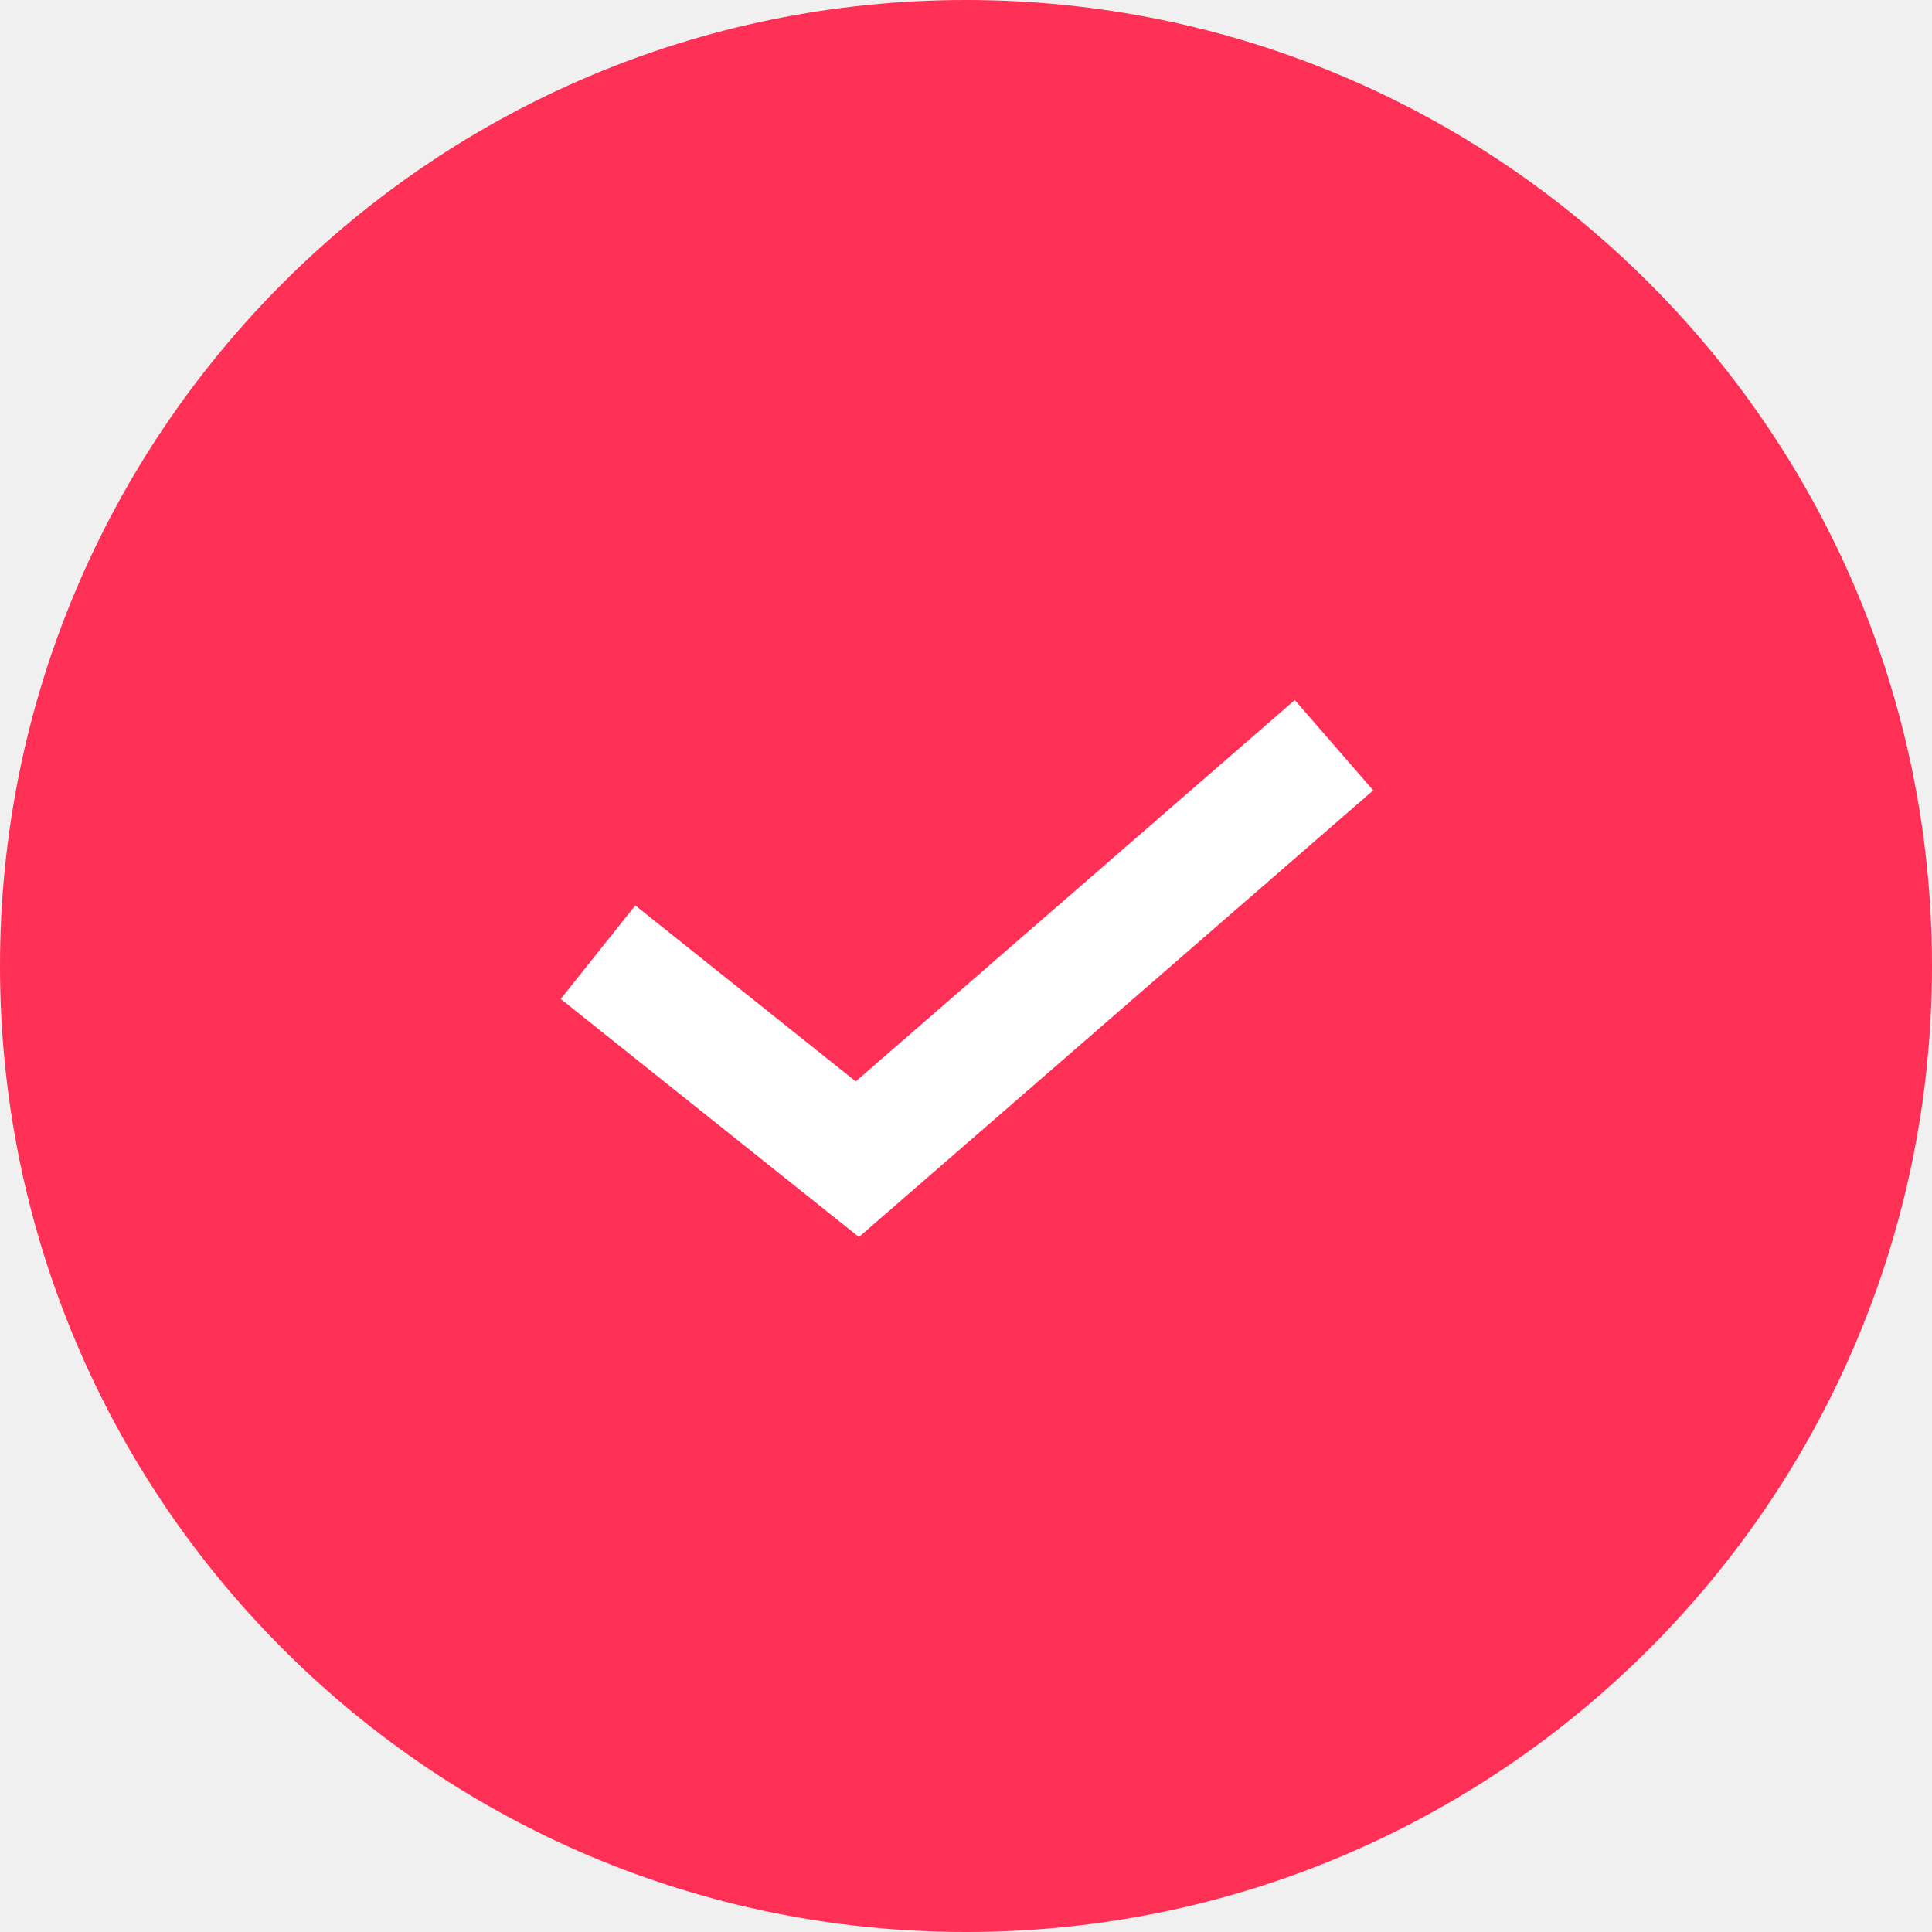
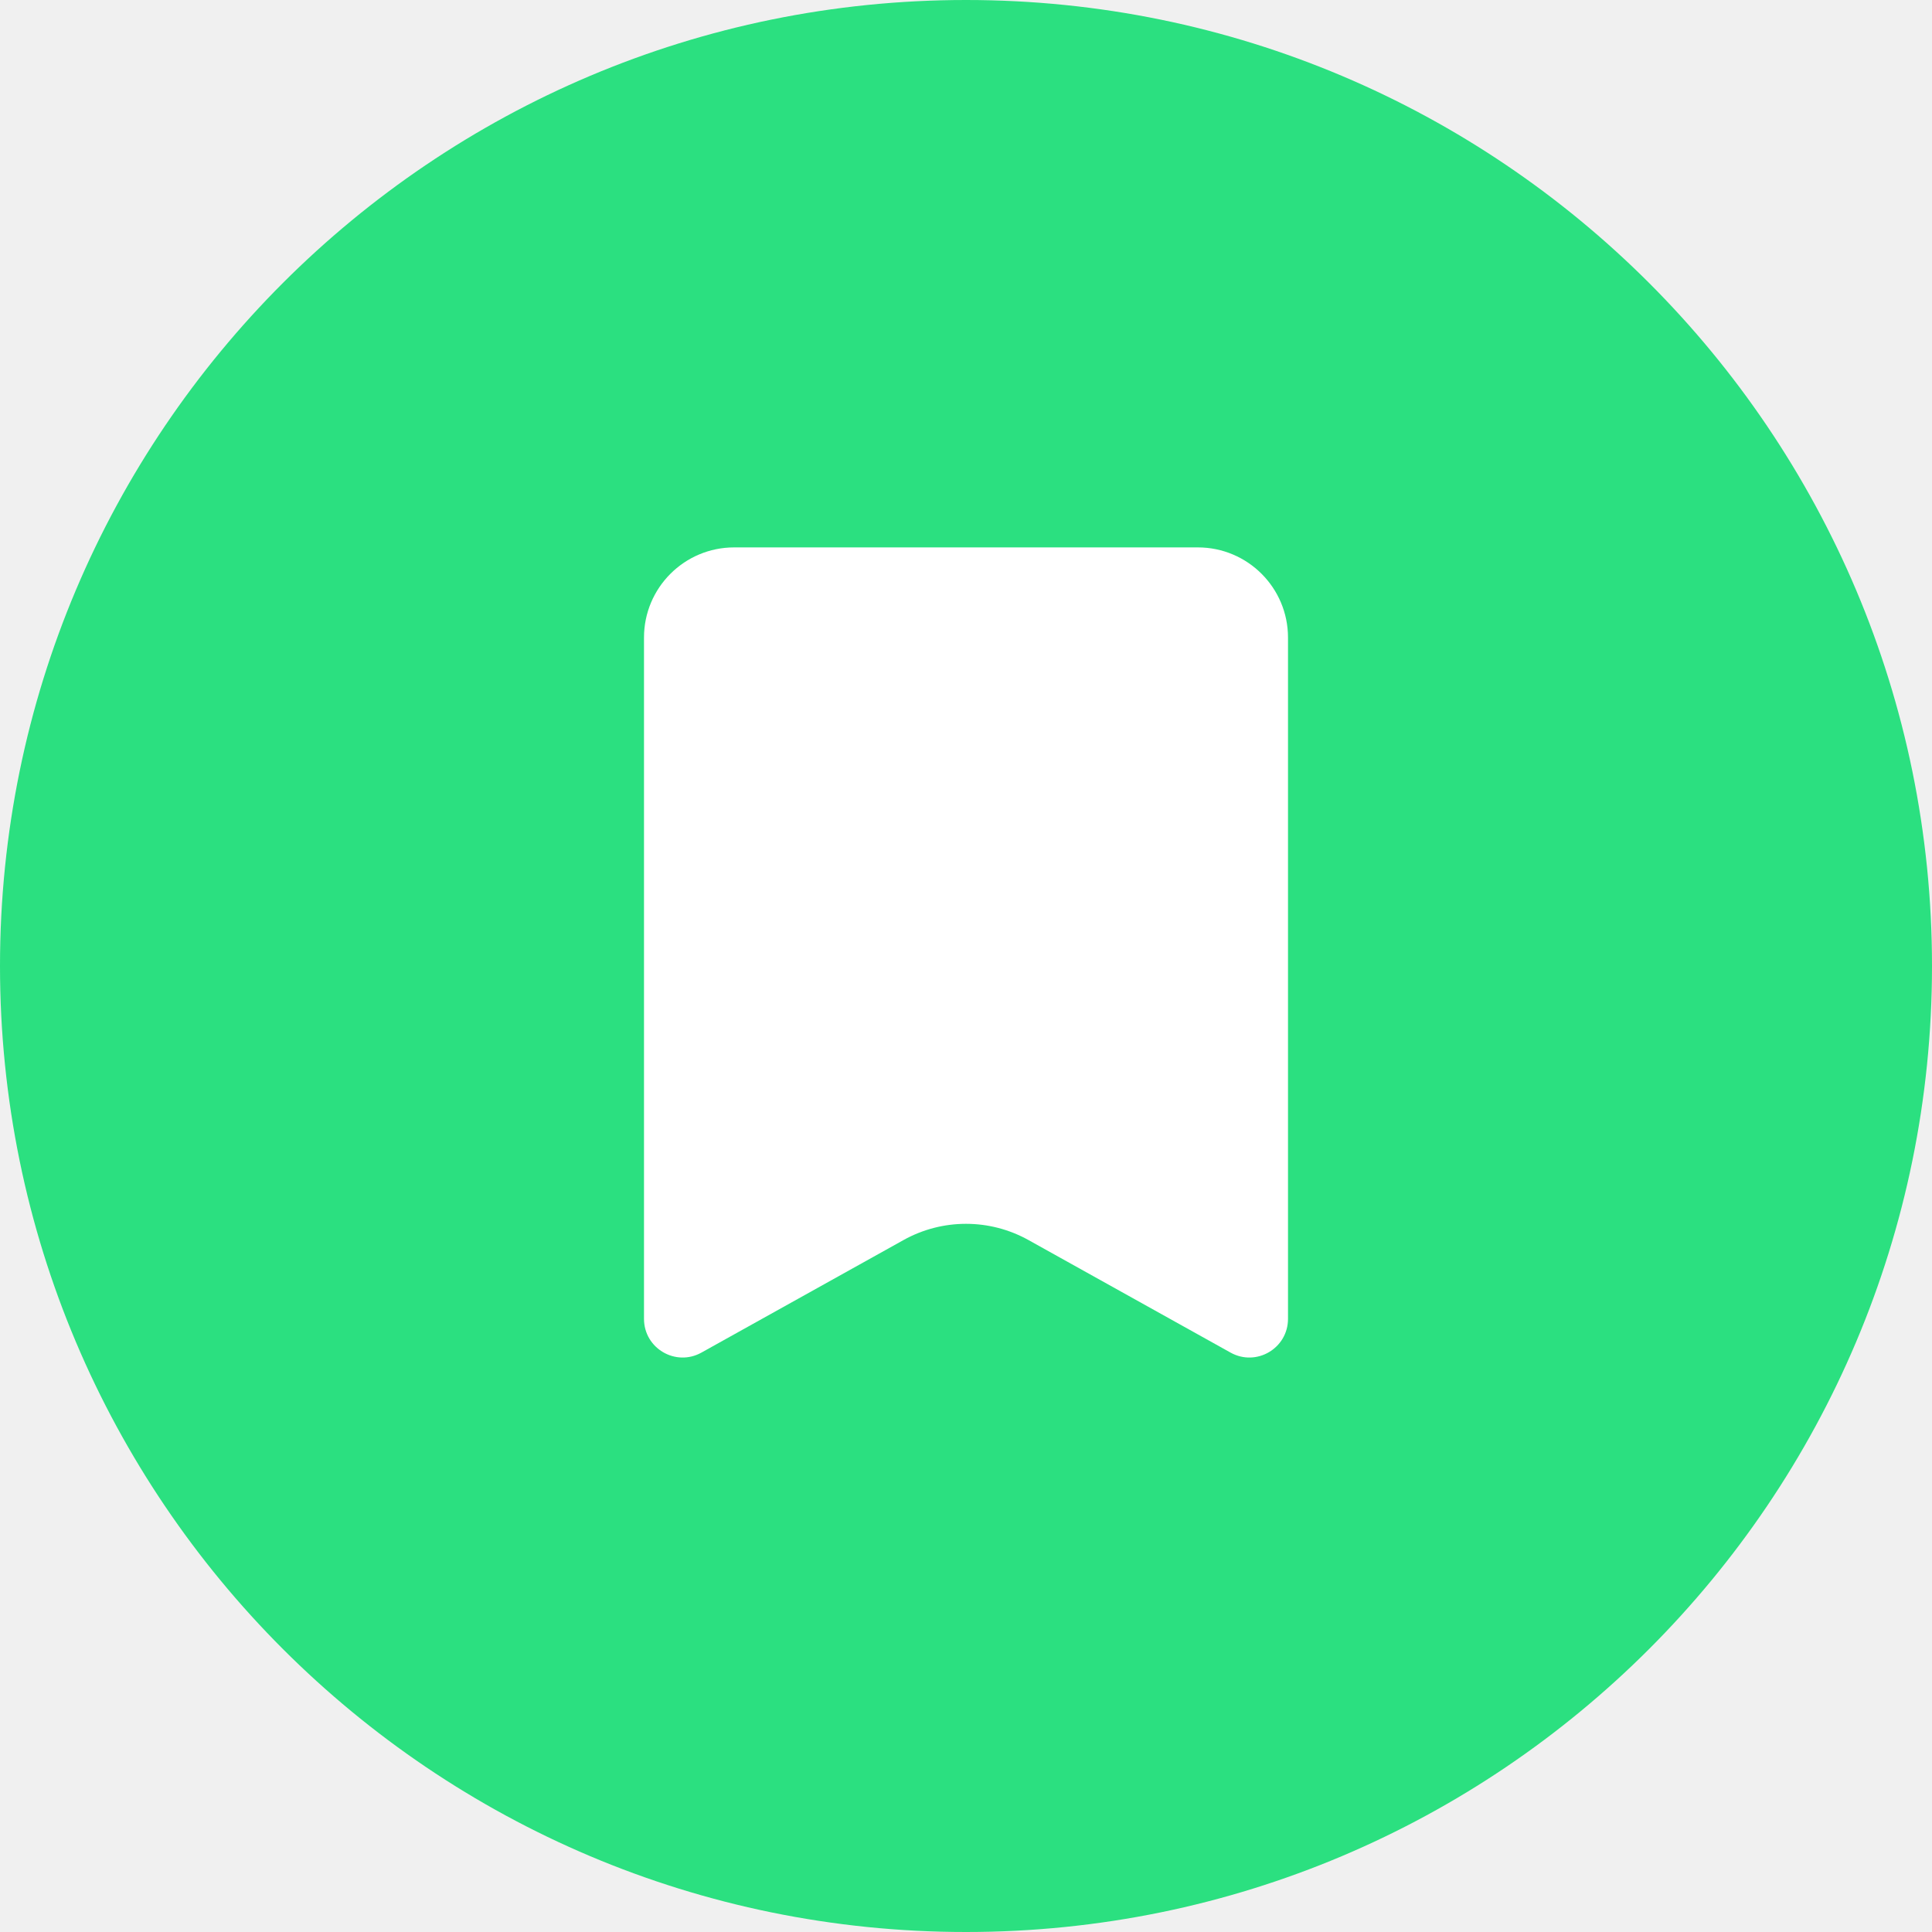
- <svg xmlns="http://www.w3.org/2000/svg" width="21" height="21" viewBox="0 0 21 21" fill="none">
-   <rect width="21" height="21" rx="10.5" fill="#FF3055" />
-   <path d="M6.5 10.35L9.319 12.6L14.5 8.1" stroke="white" stroke-width="1.3" />
+ <svg xmlns="http://www.w3.org/2000/svg" width="30" height="30" viewBox="0 0 30 30" fill="none">
+   <rect width="30" height="30" rx="15" fill="#2BE080" />
+   <path d="M10 9.9C10 9.127 10.627 8.5 11.4 8.5H18.6C19.373 8.5 20 9.127 20 9.9V20.479C20 20.937 19.508 21.226 19.108 21.003L15.973 19.257C15.368 18.919 14.632 18.919 14.027 19.257L10.892 21.003C10.492 21.226 10 20.937 10 20.479V9.9Z" fill="white" />
</svg>
